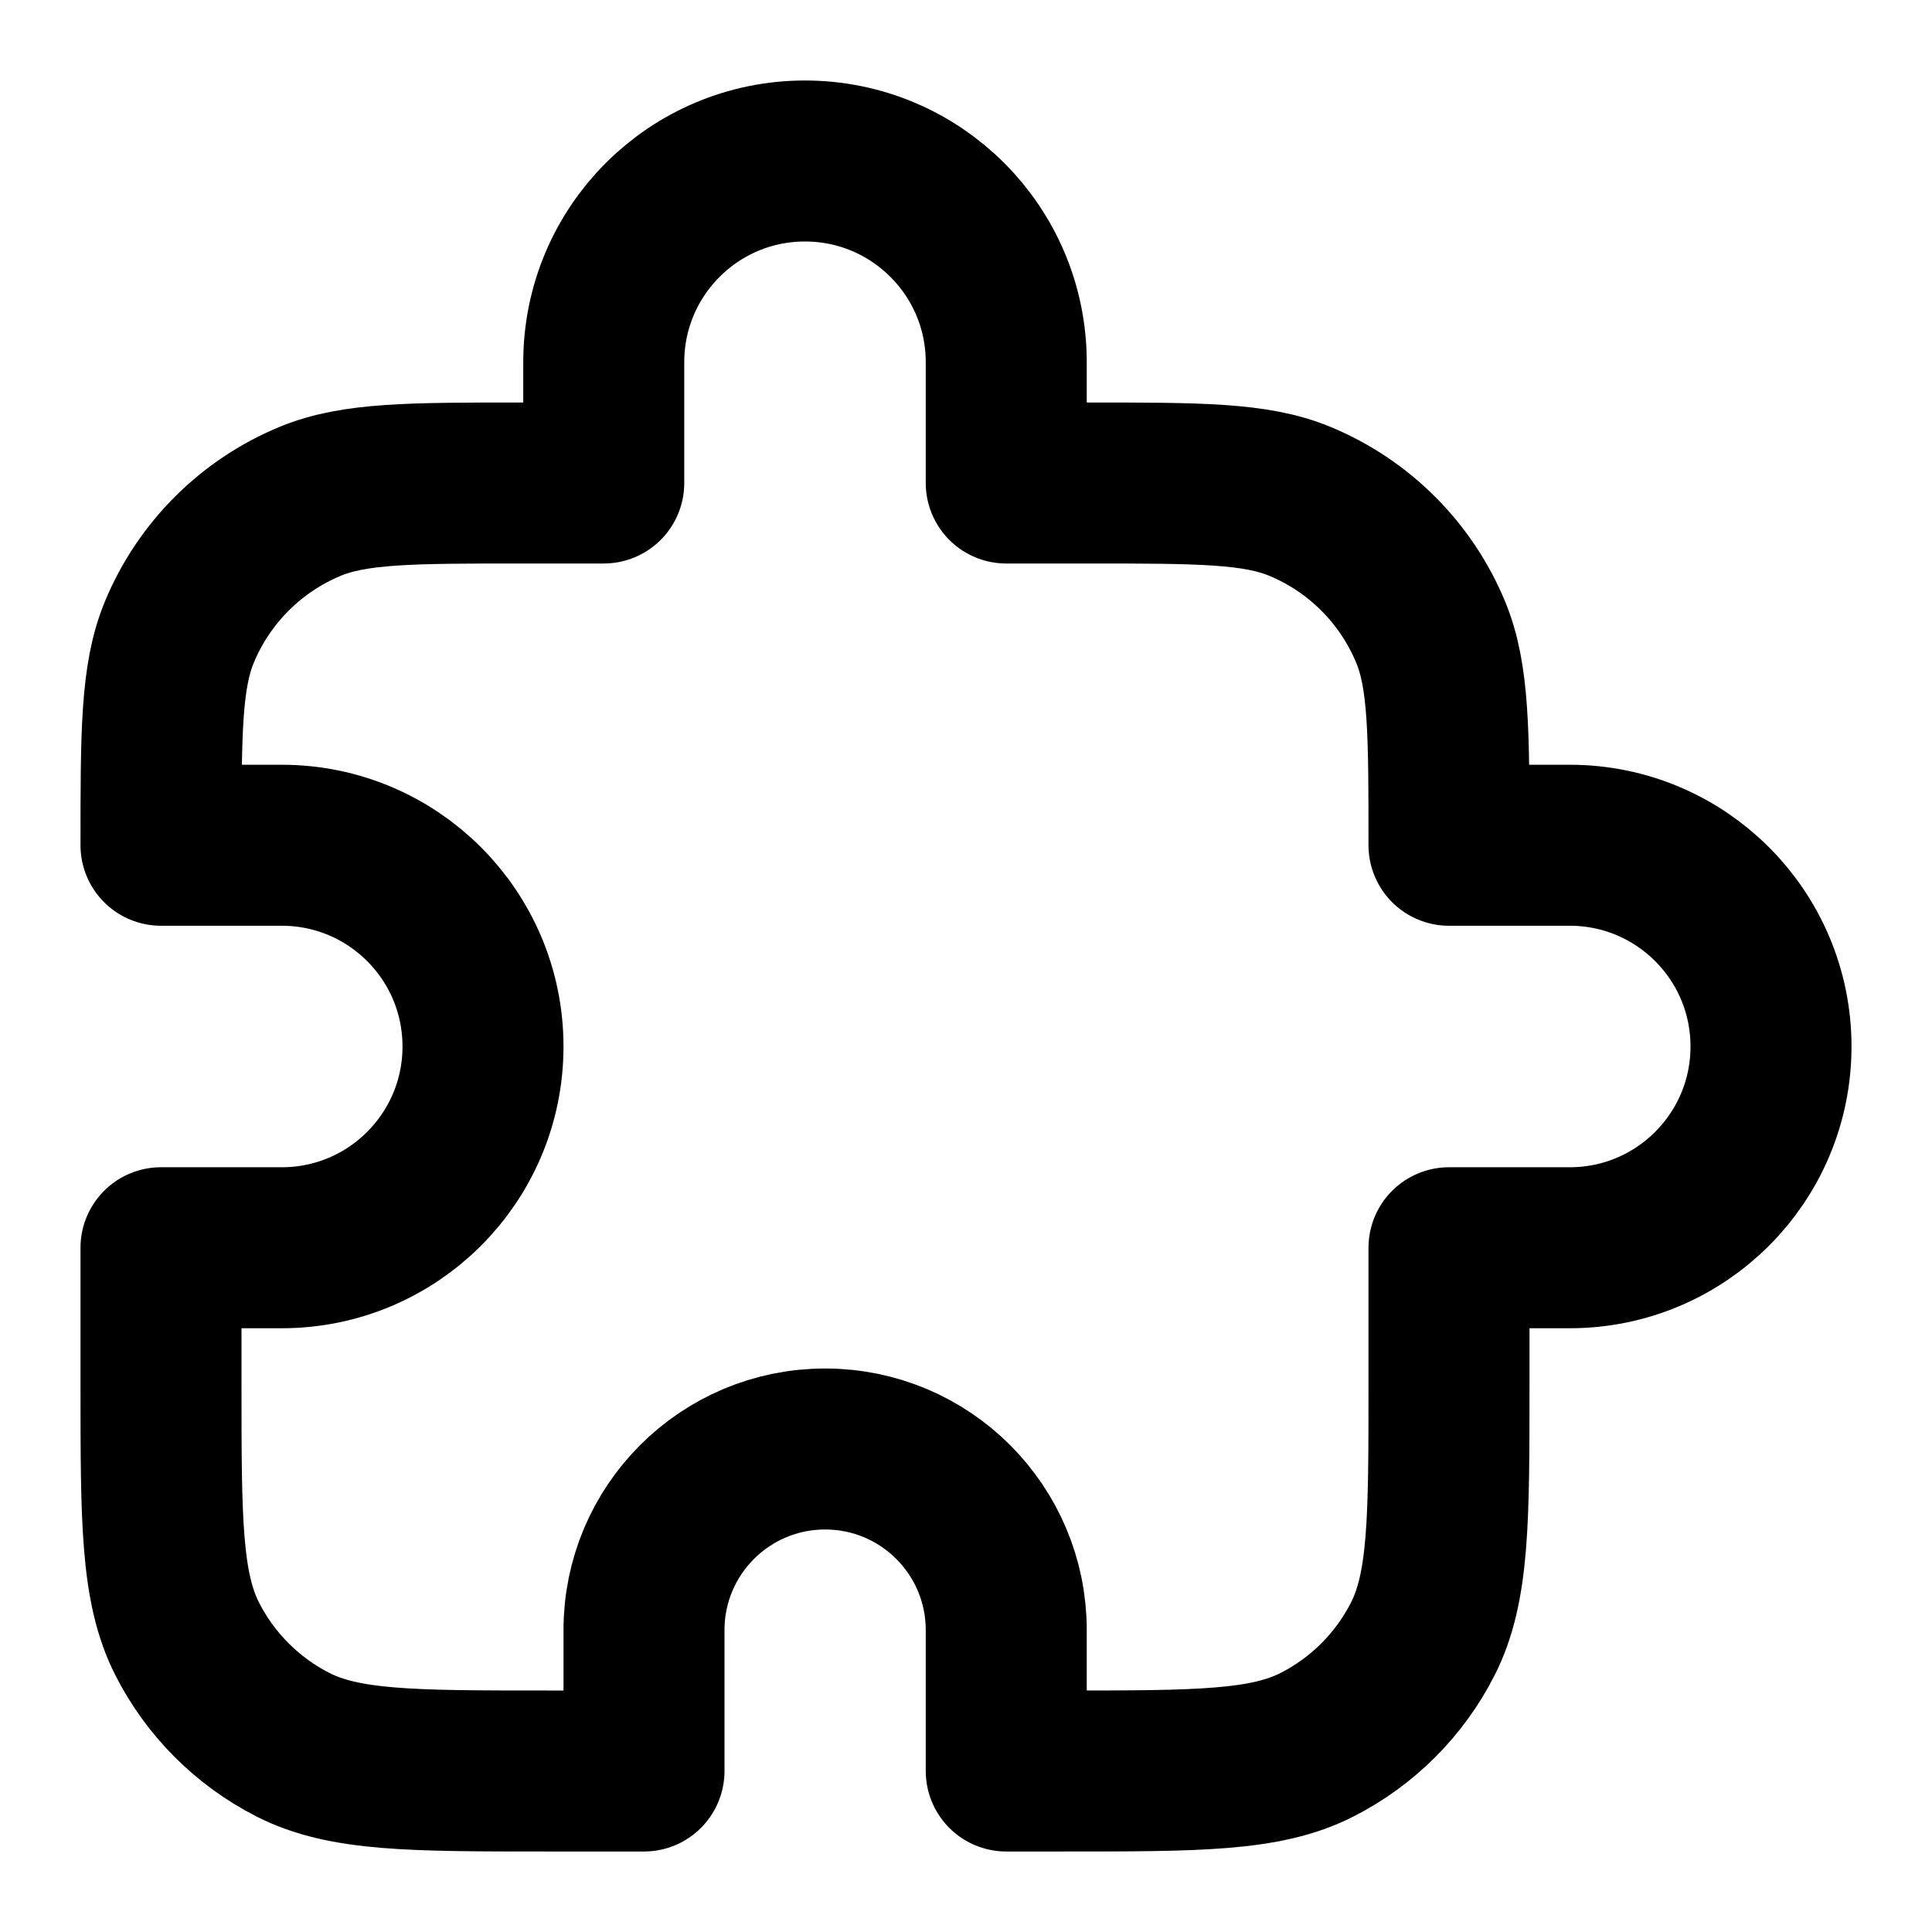
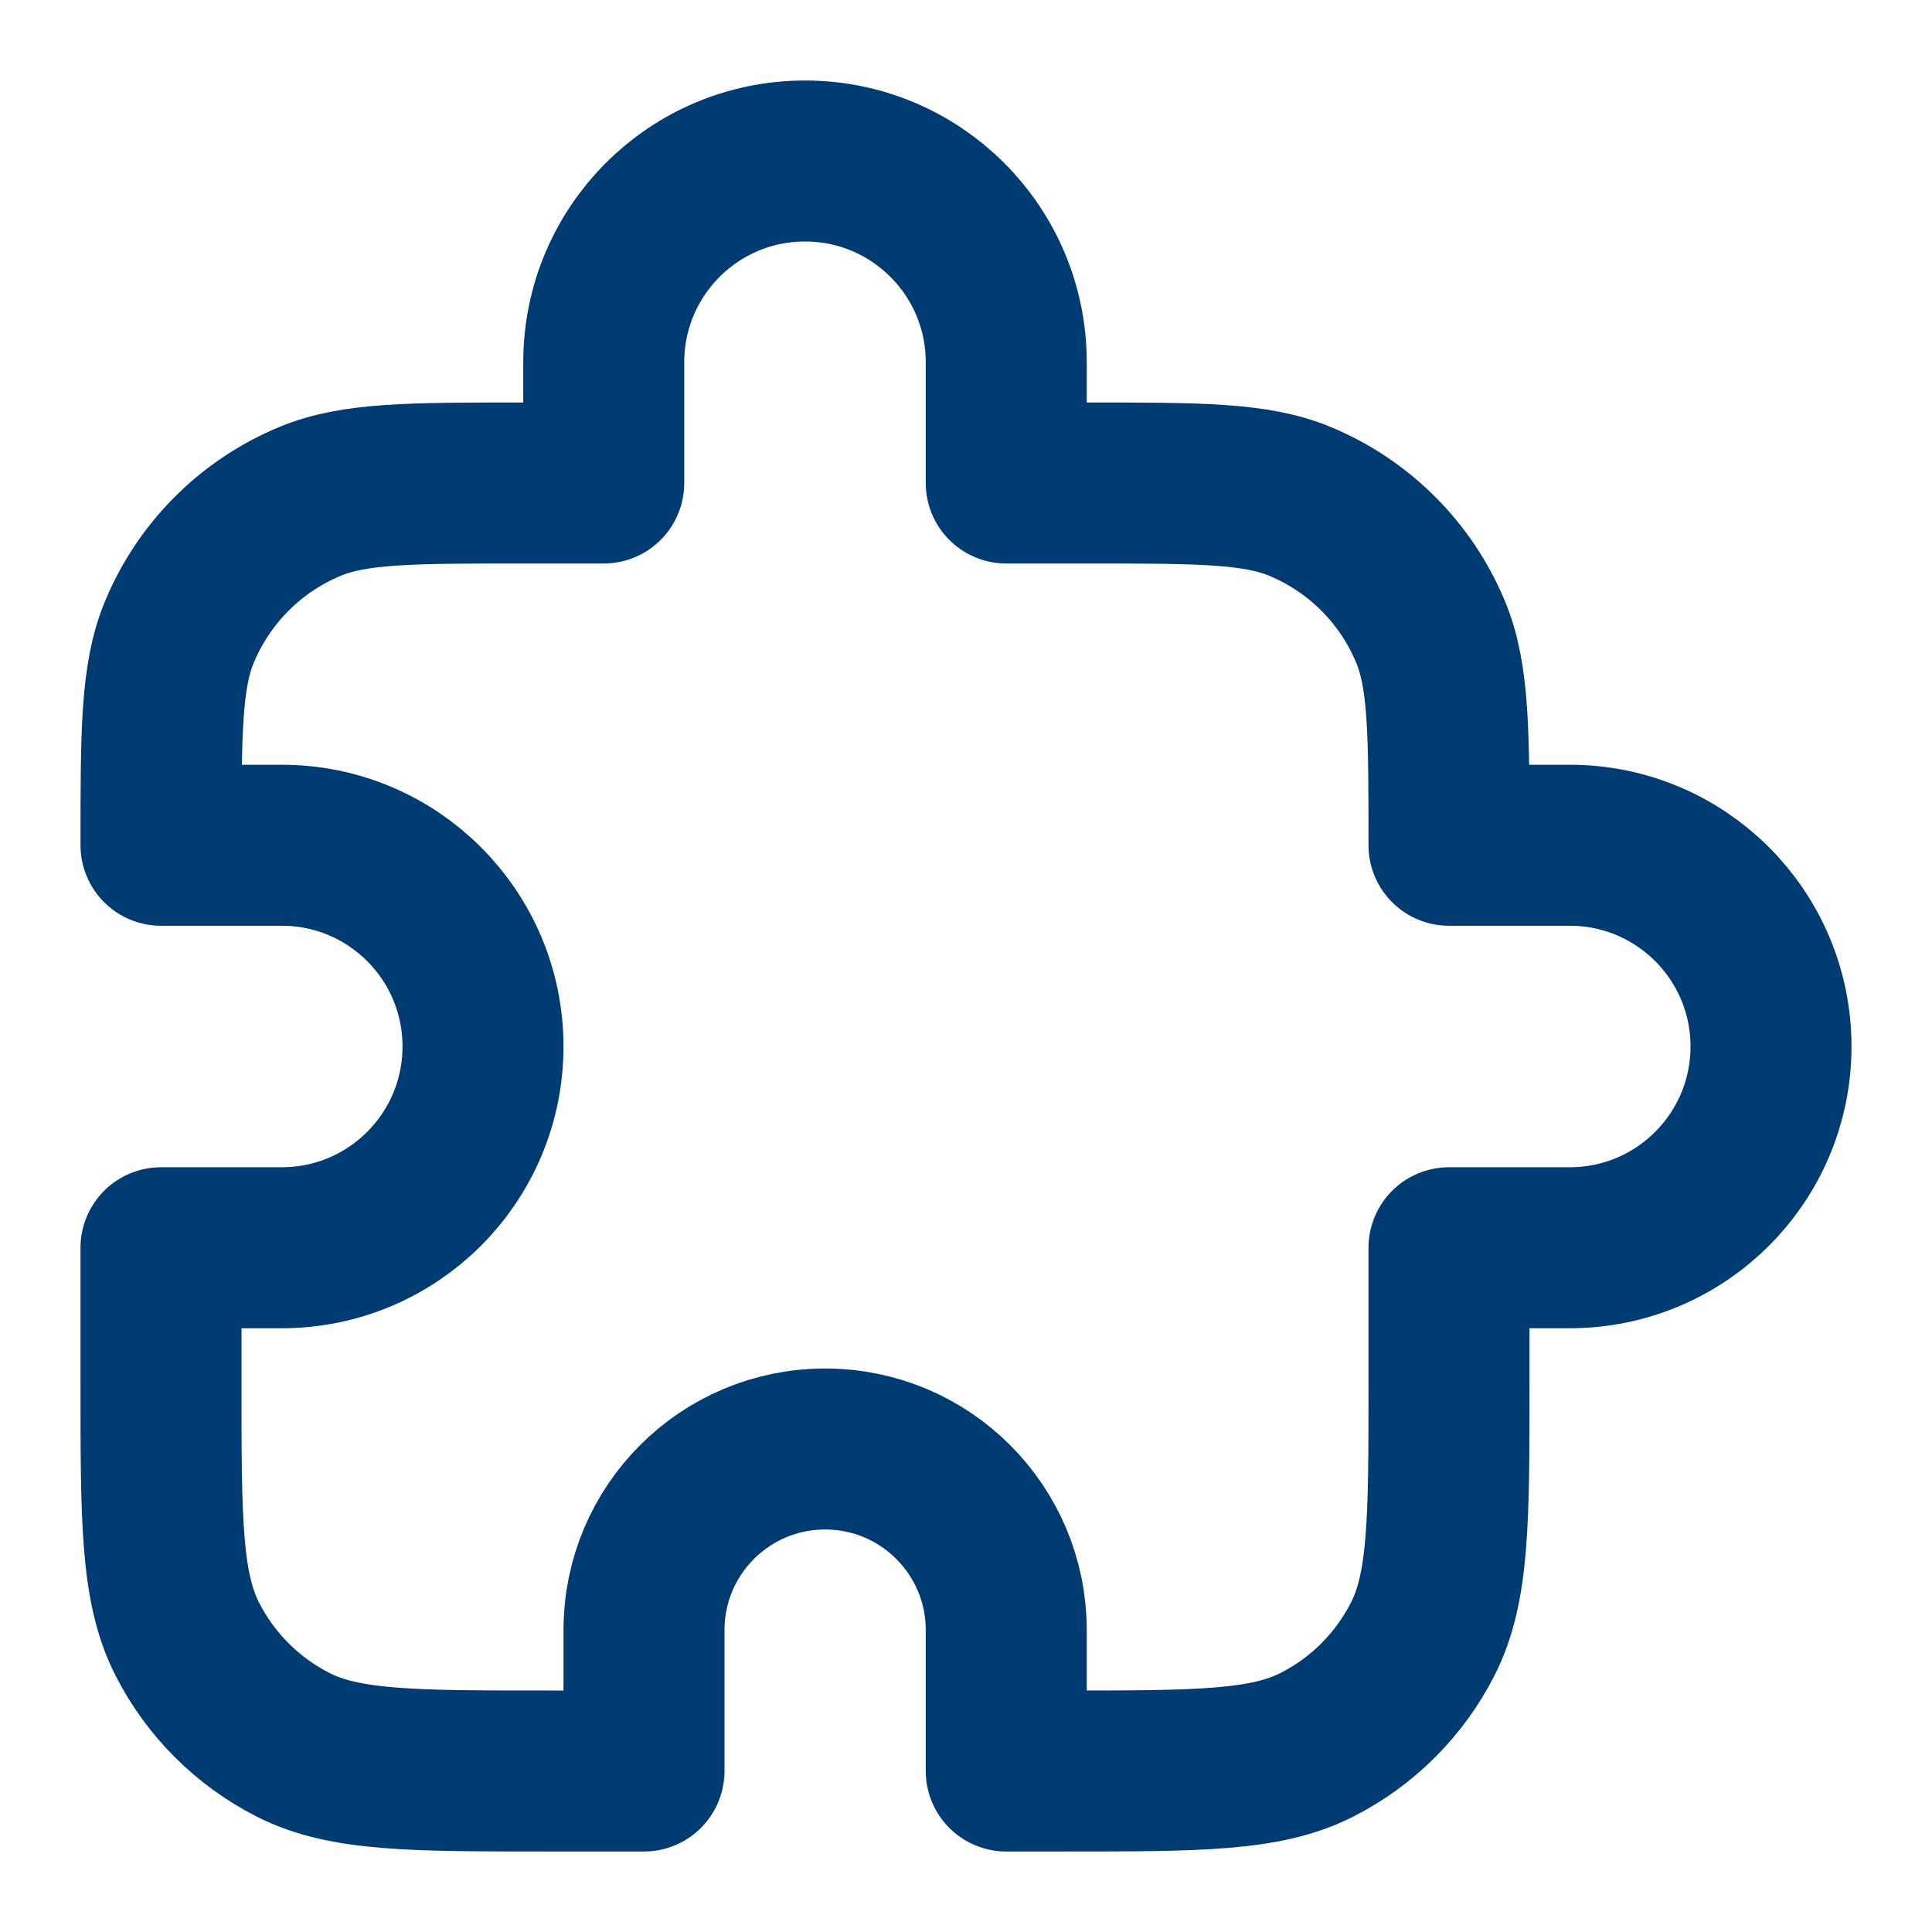
<svg xmlns="http://www.w3.org/2000/svg" width="100%" height="100%" viewBox="0 0 24 24" fill="none">
-   <path d="M7.5 4.5C7.5 3.119 8.619 2 10 2C11.381 2 12.5 3.119 12.5 4.5V6H13.5C14.898 6 15.597 6 16.148 6.228C16.883 6.533 17.467 7.117 17.772 7.852C18 8.403 18 9.102 18 10.5H19.5C20.881 10.5 22 11.619 22 13C22 14.381 20.881 15.5 19.5 15.5H18V17.2C18 18.88 18 19.72 17.673 20.362C17.385 20.927 16.927 21.385 16.362 21.673C15.72 22 14.88 22 13.2 22H12.5V20.25C12.5 19.007 11.493 18 10.25 18C9.007 18 8 19.007 8 20.25V22H6.8C5.12 22 4.28 22 3.638 21.673C3.074 21.385 2.615 20.927 2.327 20.362C2 19.72 2 18.88 2 17.2V15.5H3.5C4.881 15.5 6 14.381 6 13C6 11.619 4.881 10.5 3.5 10.5H2C2 9.102 2 8.403 2.228 7.852C2.533 7.117 3.117 6.533 3.852 6.228C4.403 6 5.102 6 6.5 6H7.5V4.5Z" stroke="currentColor" stroke-width="2" stroke-linecap="round" stroke-linejoin="round" />
+   <path d="M7.5 4.5C7.5 3.119 8.619 2 10 2C11.381 2 12.5 3.119 12.5 4.5V6H13.5C14.898 6 15.597 6 16.148 6.228C16.883 6.533 17.467 7.117 17.772 7.852C18 8.403 18 9.102 18 10.5H19.5C20.881 10.5 22 11.619 22 13C22 14.381 20.881 15.5 19.5 15.5H18V17.2C18 18.88 18 19.72 17.673 20.362C17.385 20.927 16.927 21.385 16.362 21.673C15.72 22 14.88 22 13.2 22H12.5V20.25C12.5 19.007 11.493 18 10.25 18C9.007 18 8 19.007 8 20.25V22H6.8C5.12 22 4.28 22 3.638 21.673C3.074 21.385 2.615 20.927 2.327 20.362C2 19.72 2 18.88 2 17.2V15.5H3.5C4.881 15.5 6 14.381 6 13C6 11.619 4.881 10.5 3.5 10.5H2C2 9.102 2 8.403 2.228 7.852C2.533 7.117 3.117 6.533 3.852 6.228C4.403 6 5.102 6 6.5 6H7.5V4.5Z" stroke="#003B72" stroke-width="2" stroke-linecap="round" stroke-linejoin="round" />
</svg>
